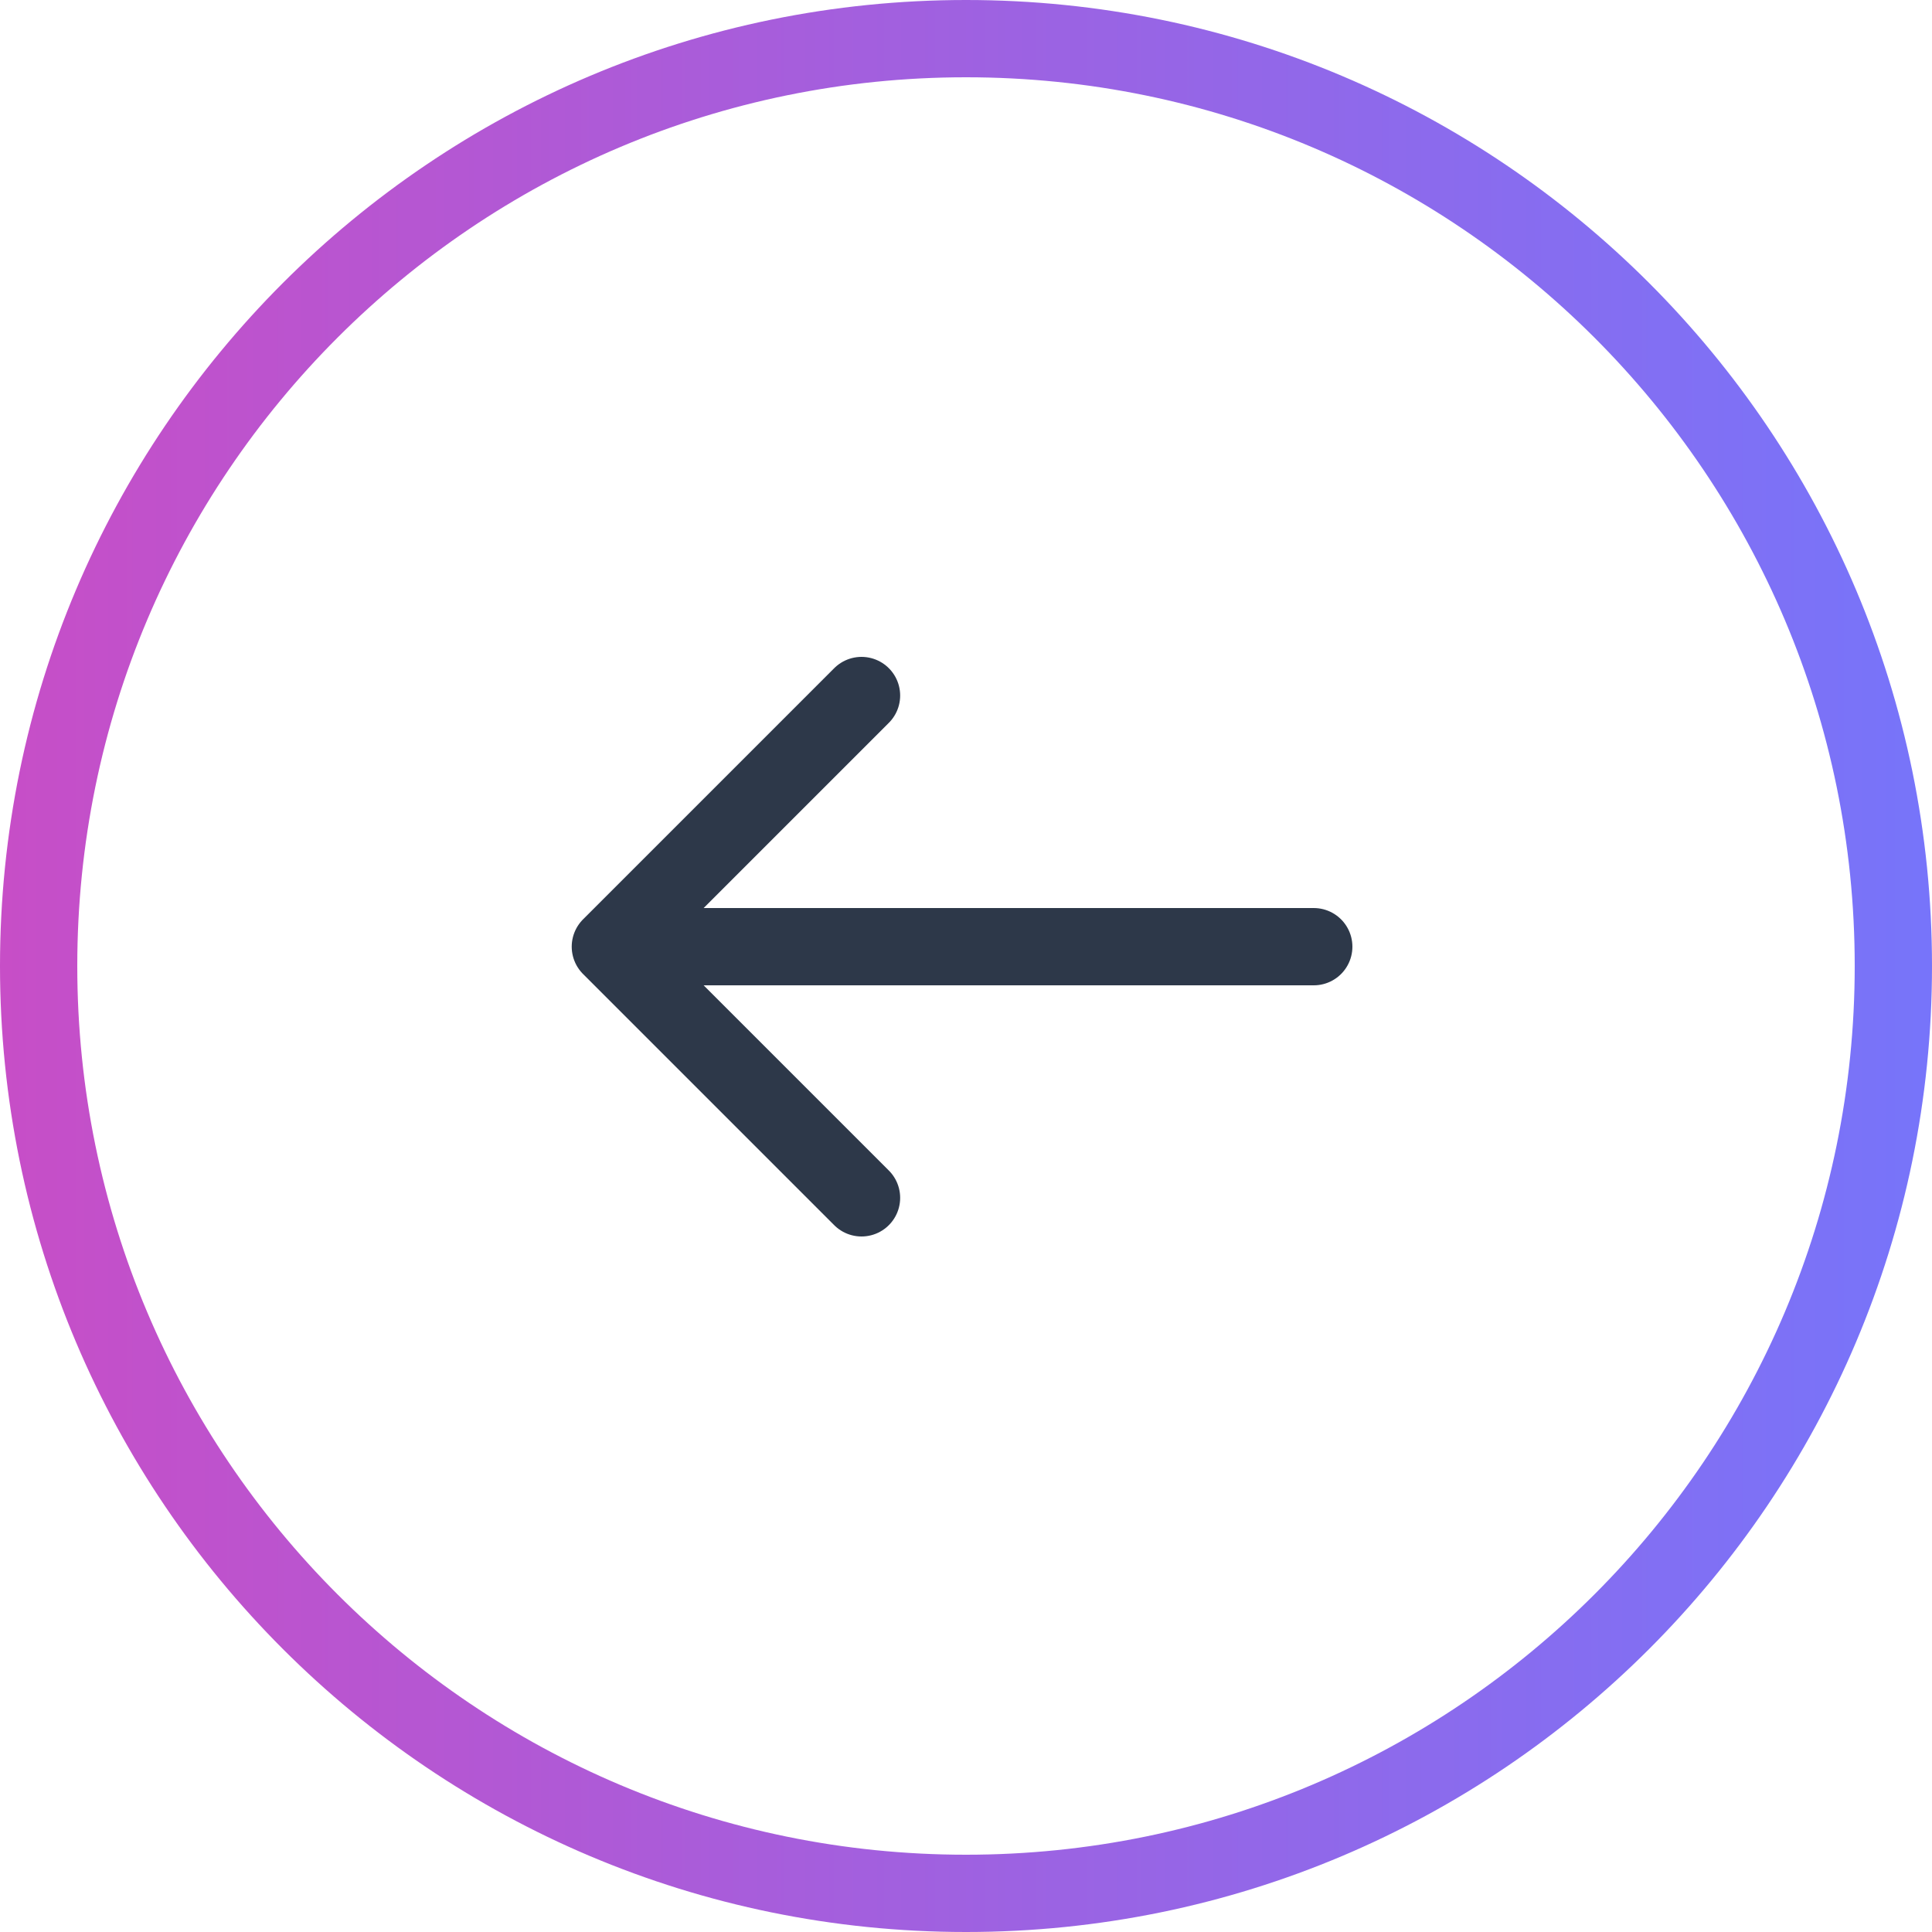
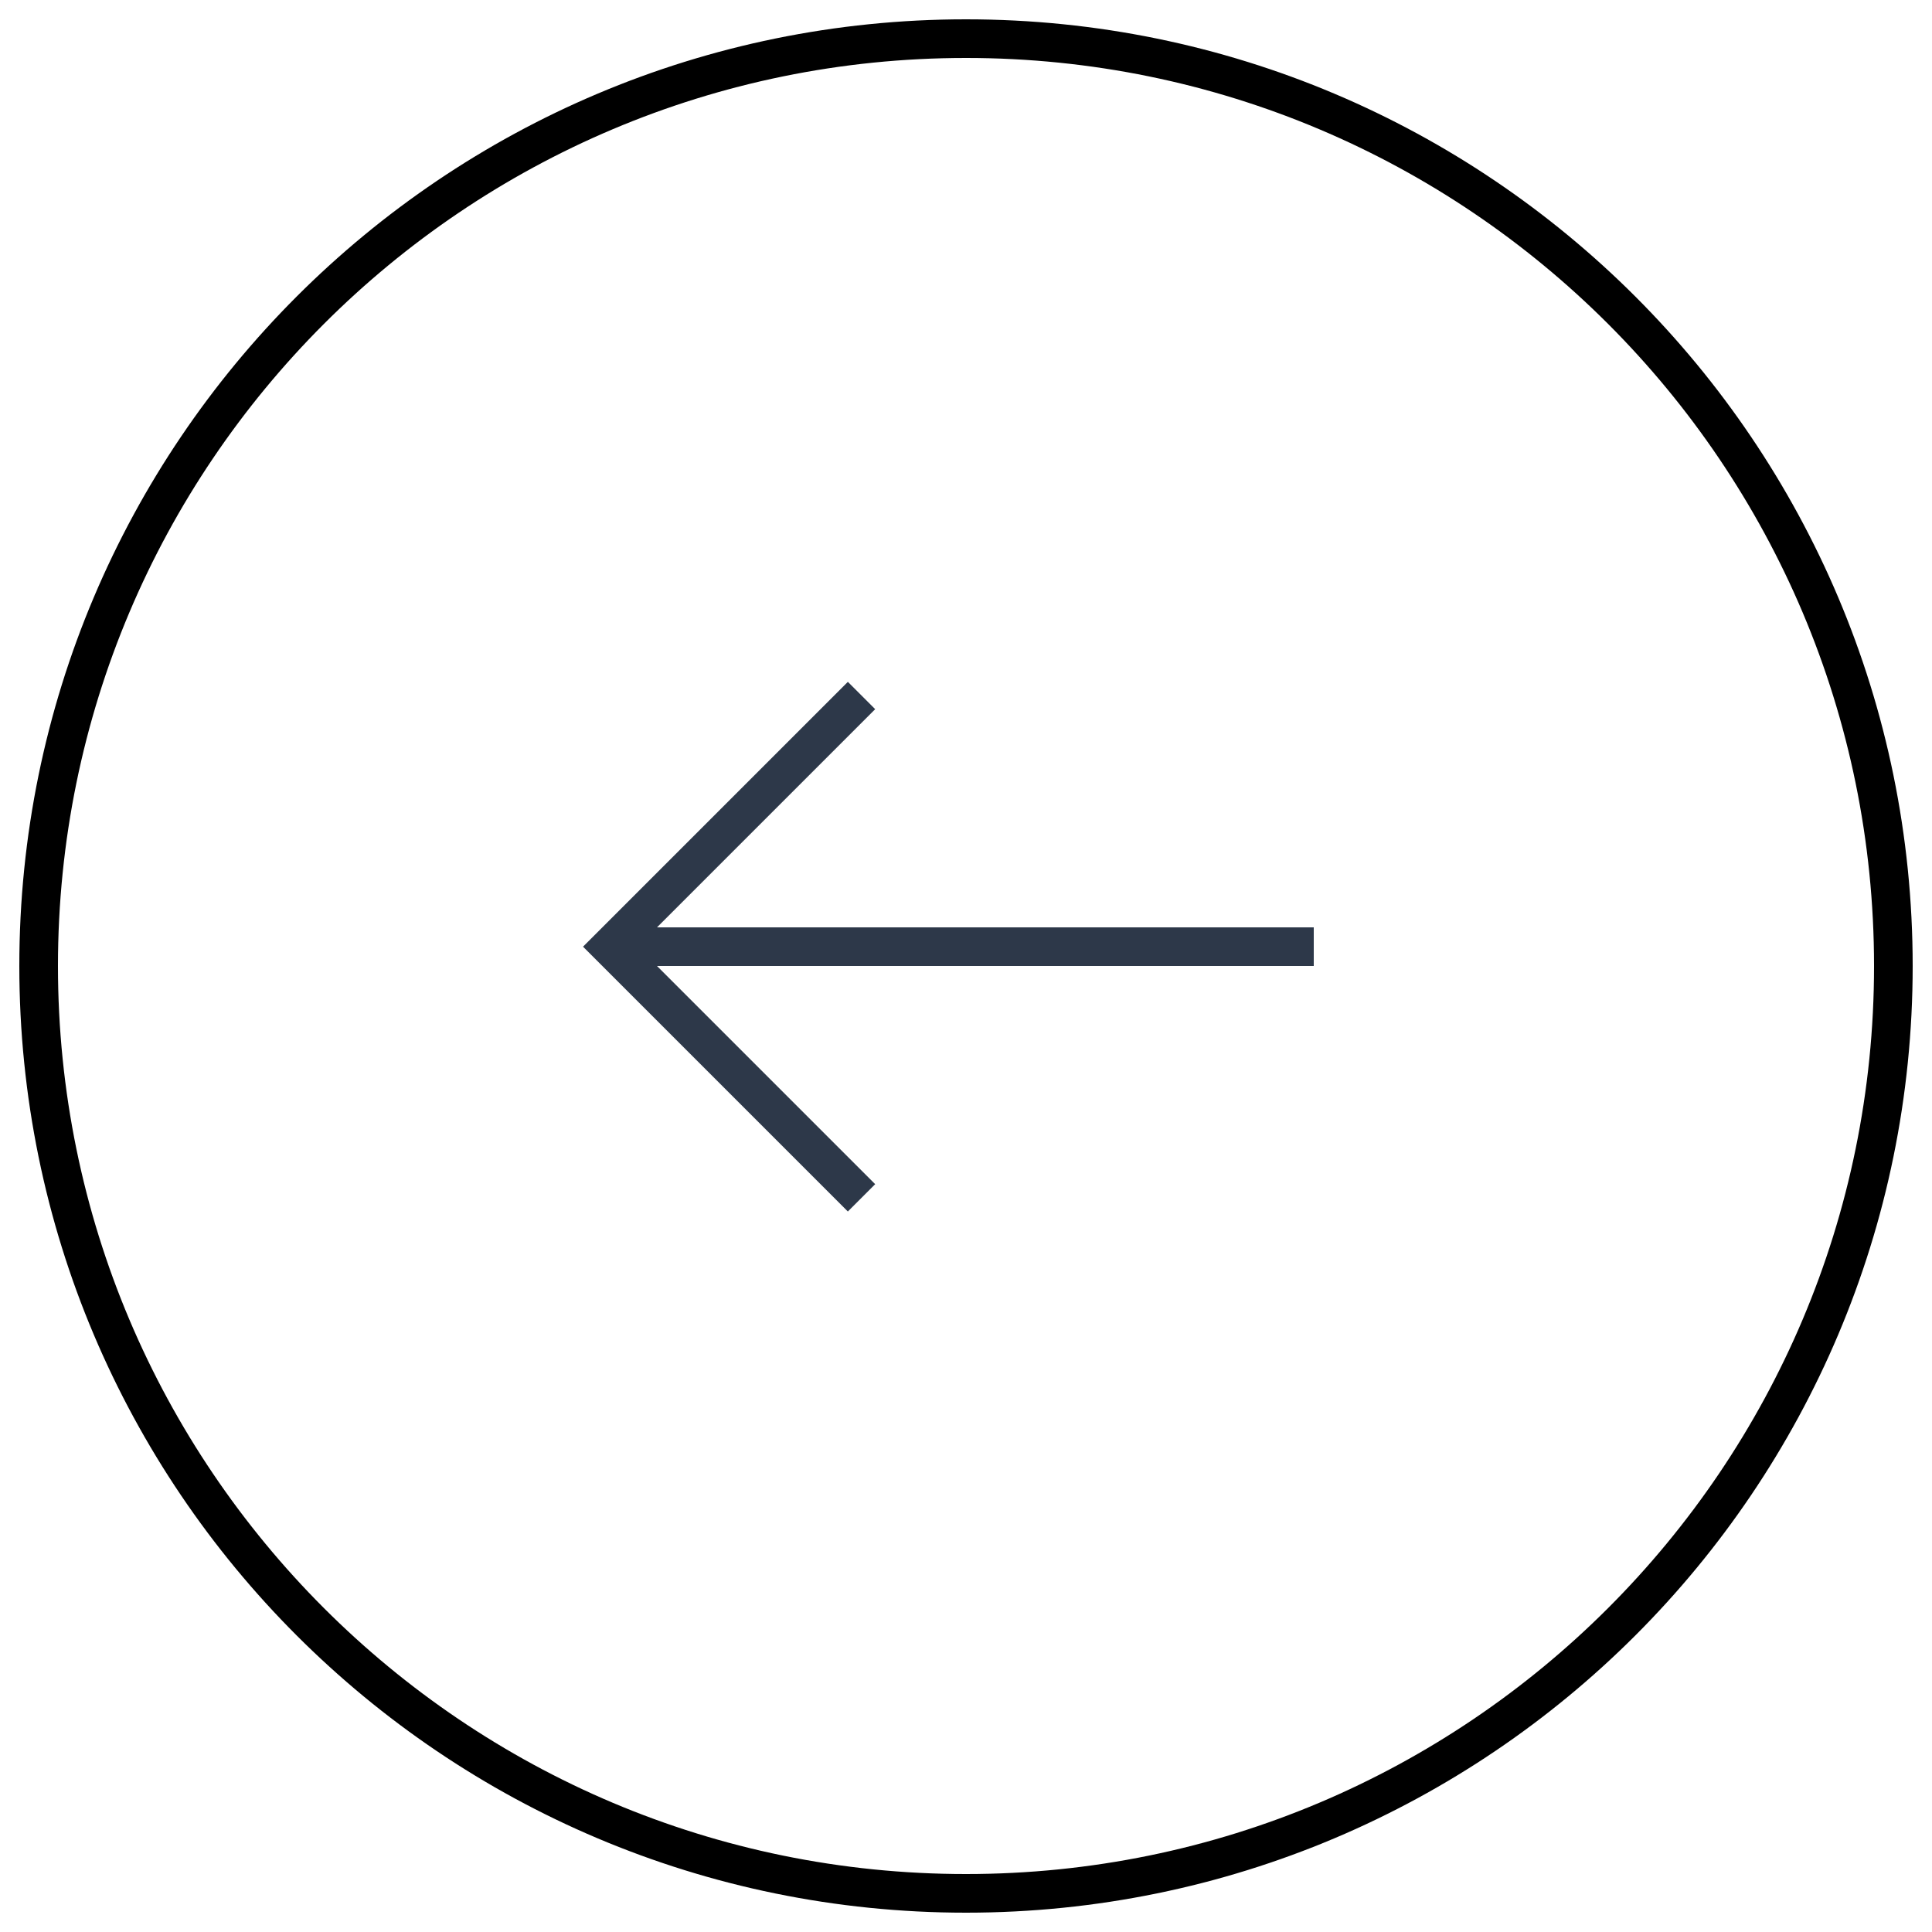
<svg xmlns="http://www.w3.org/2000/svg" width="50" height="50" viewBox="0 0 50 50" fill="none">
-   <circle cx="25" cy="25" r="24" transform="rotate(-180 25 25)" stroke="url(#paint0_linear_177_24463)" stroke-width="2" />
-   <path d="M22.296 31L15.796 24.5L22.296 18" stroke="#2D3849" stroke-width="2" stroke-miterlimit="10" stroke-linecap="round" stroke-linejoin="round" />
-   <path d="M34 24.5L15.978 24.5" stroke="#2D3849" stroke-width="2" stroke-miterlimit="10" stroke-linecap="round" stroke-linejoin="round" />
+   <circle cx="25" cy="25" r="24" transform="rotate(-180 25 25)" stroke="url(#paint0_linear_177_24463)" strokeWidth="2" />
+   <path d="M22.296 31L15.796 24.5L22.296 18" stroke="#2D3849" strokeWidth="2" stroke-miterlimit="10" strokeLinecap="round" strokeLinejoin="round" />
+   <path d="M34 24.5L15.978 24.5" stroke="#2D3849" strokeWidth="2" stroke-miterlimit="10" strokeLinecap="round" strokeLinejoin="round" />
  <defs>
    <linearGradient id="paint0_linear_177_24463" x1="-1" y1="25" x2="50" y2="25" gradientUnits="userSpaceOnUse">
-       <stop stop-color="#7575FB" />
-       <stop offset="1" stop-color="#C74EC7" />
+       <stop stopColor="#7575FB" />
+       <stop offset="1" stopColor="#C74EC7" />
    </linearGradient>
  </defs>
</svg>
